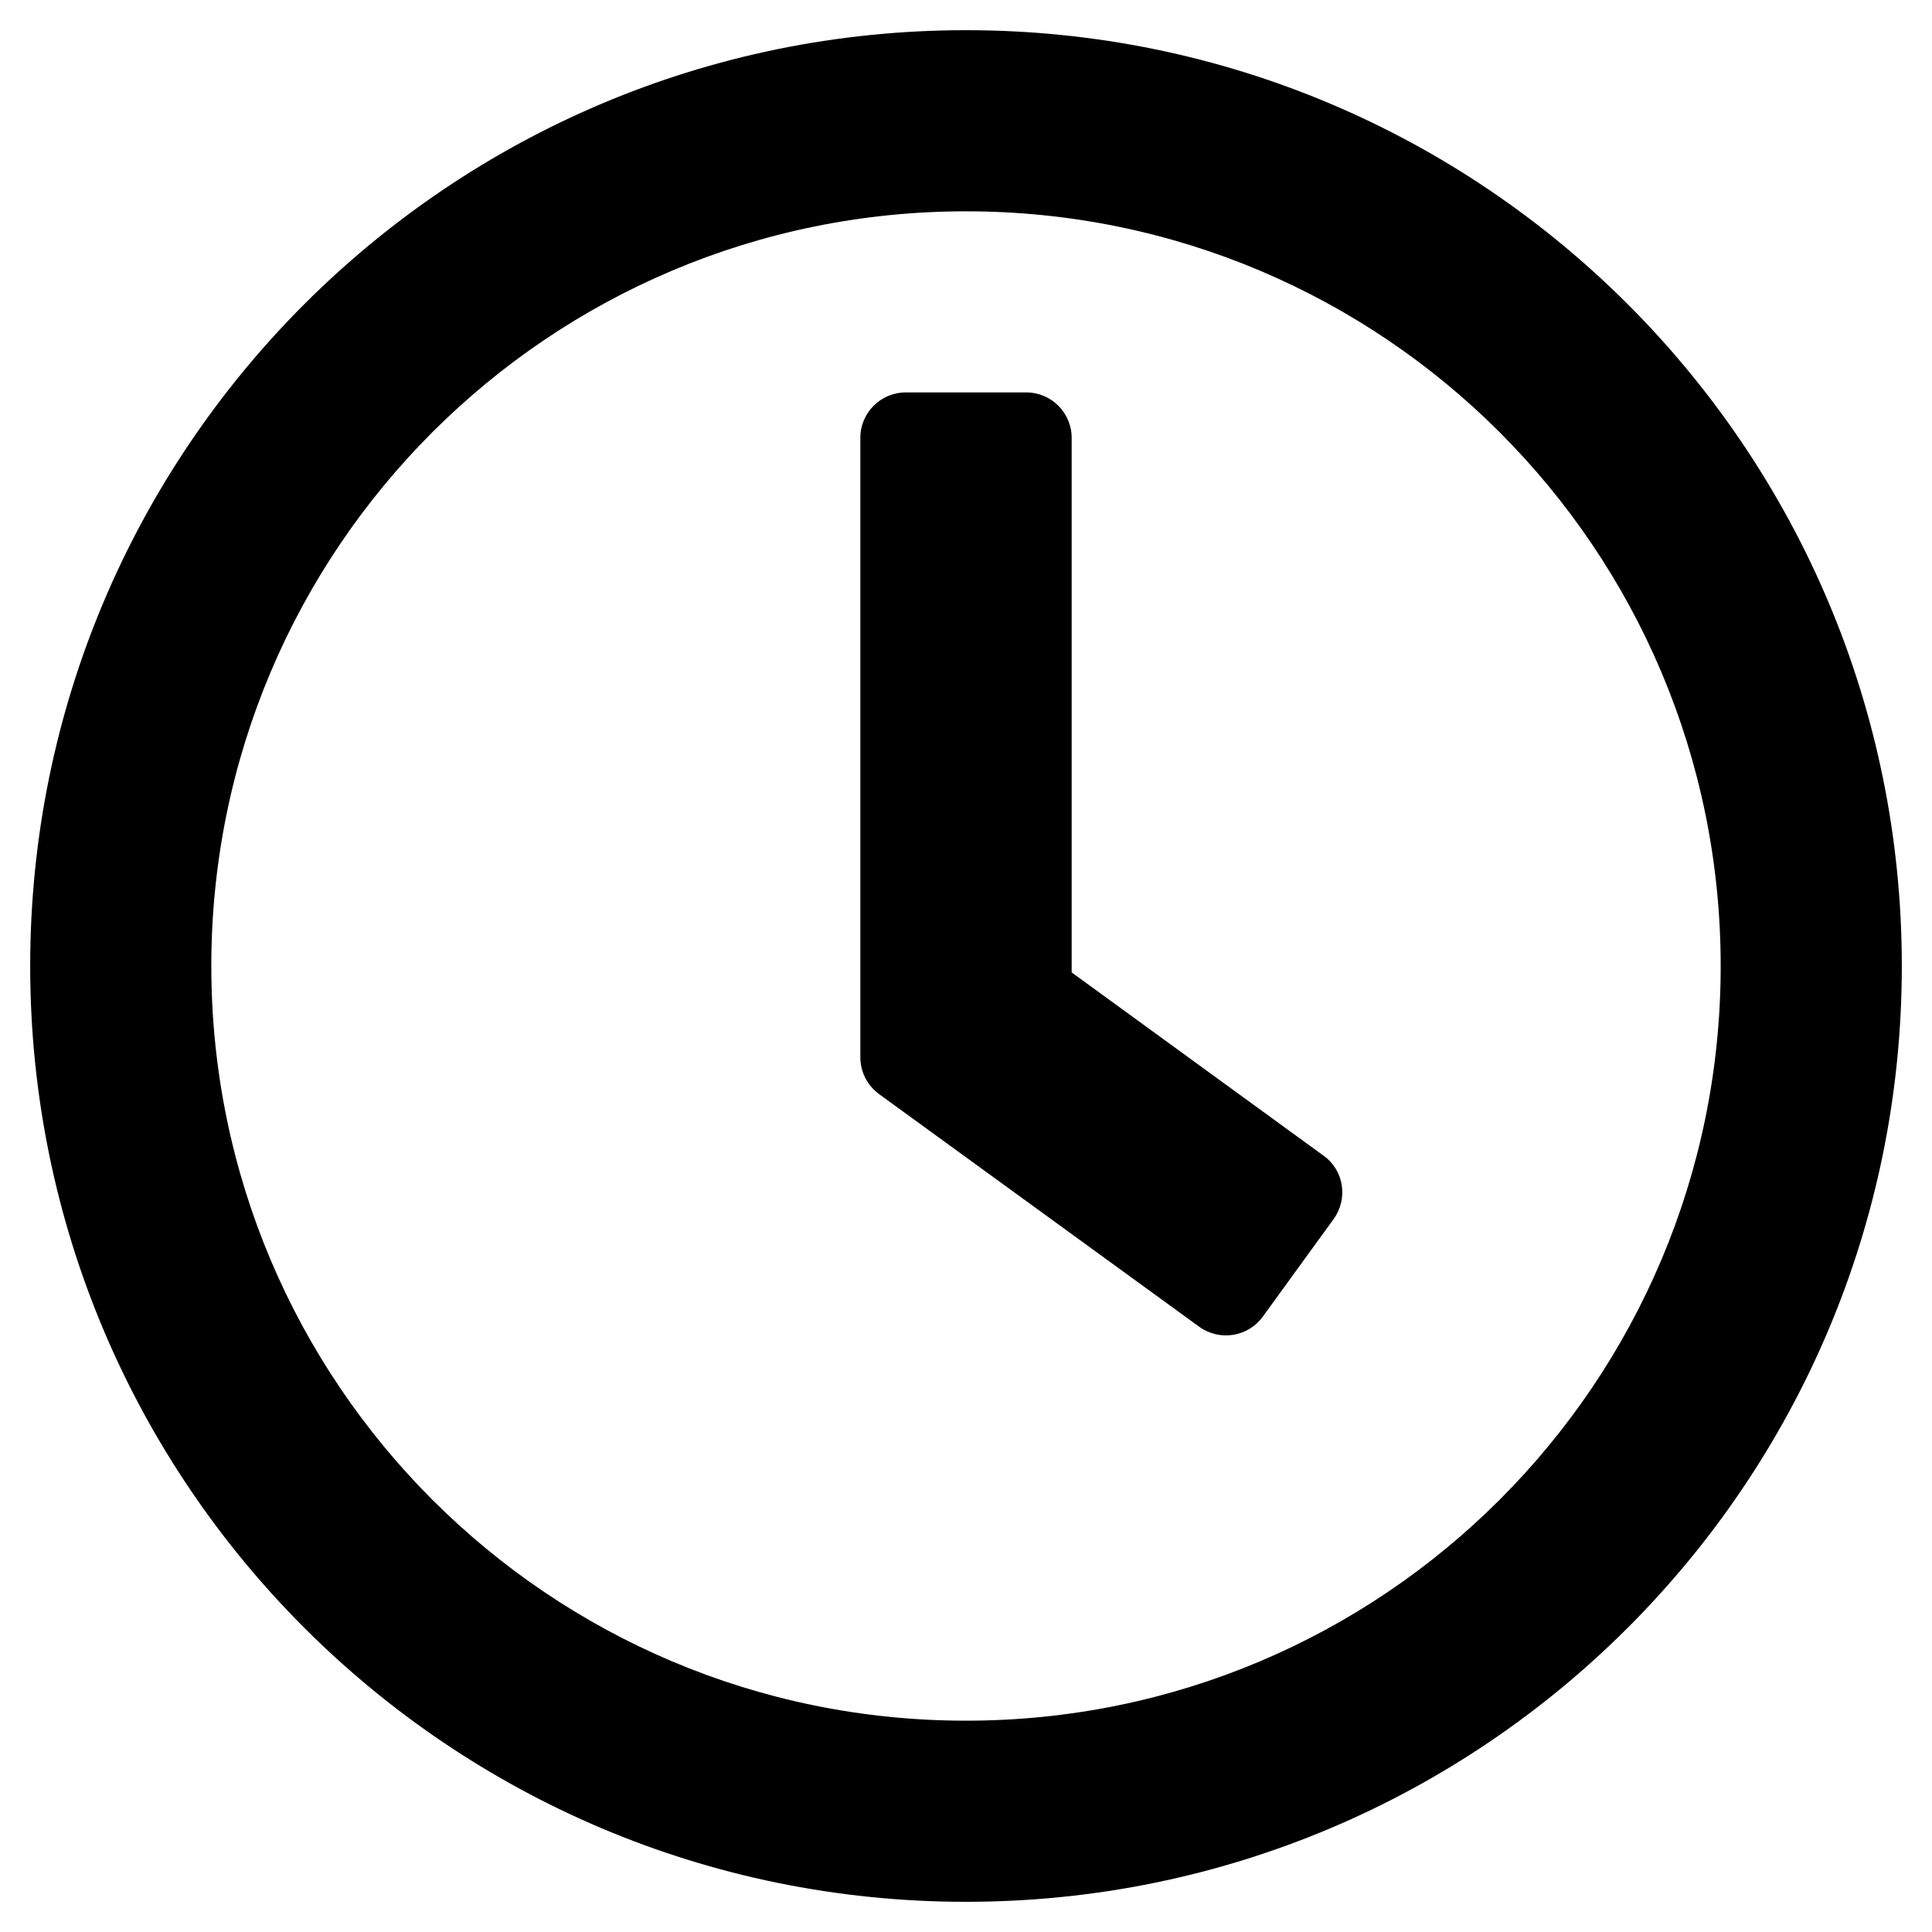
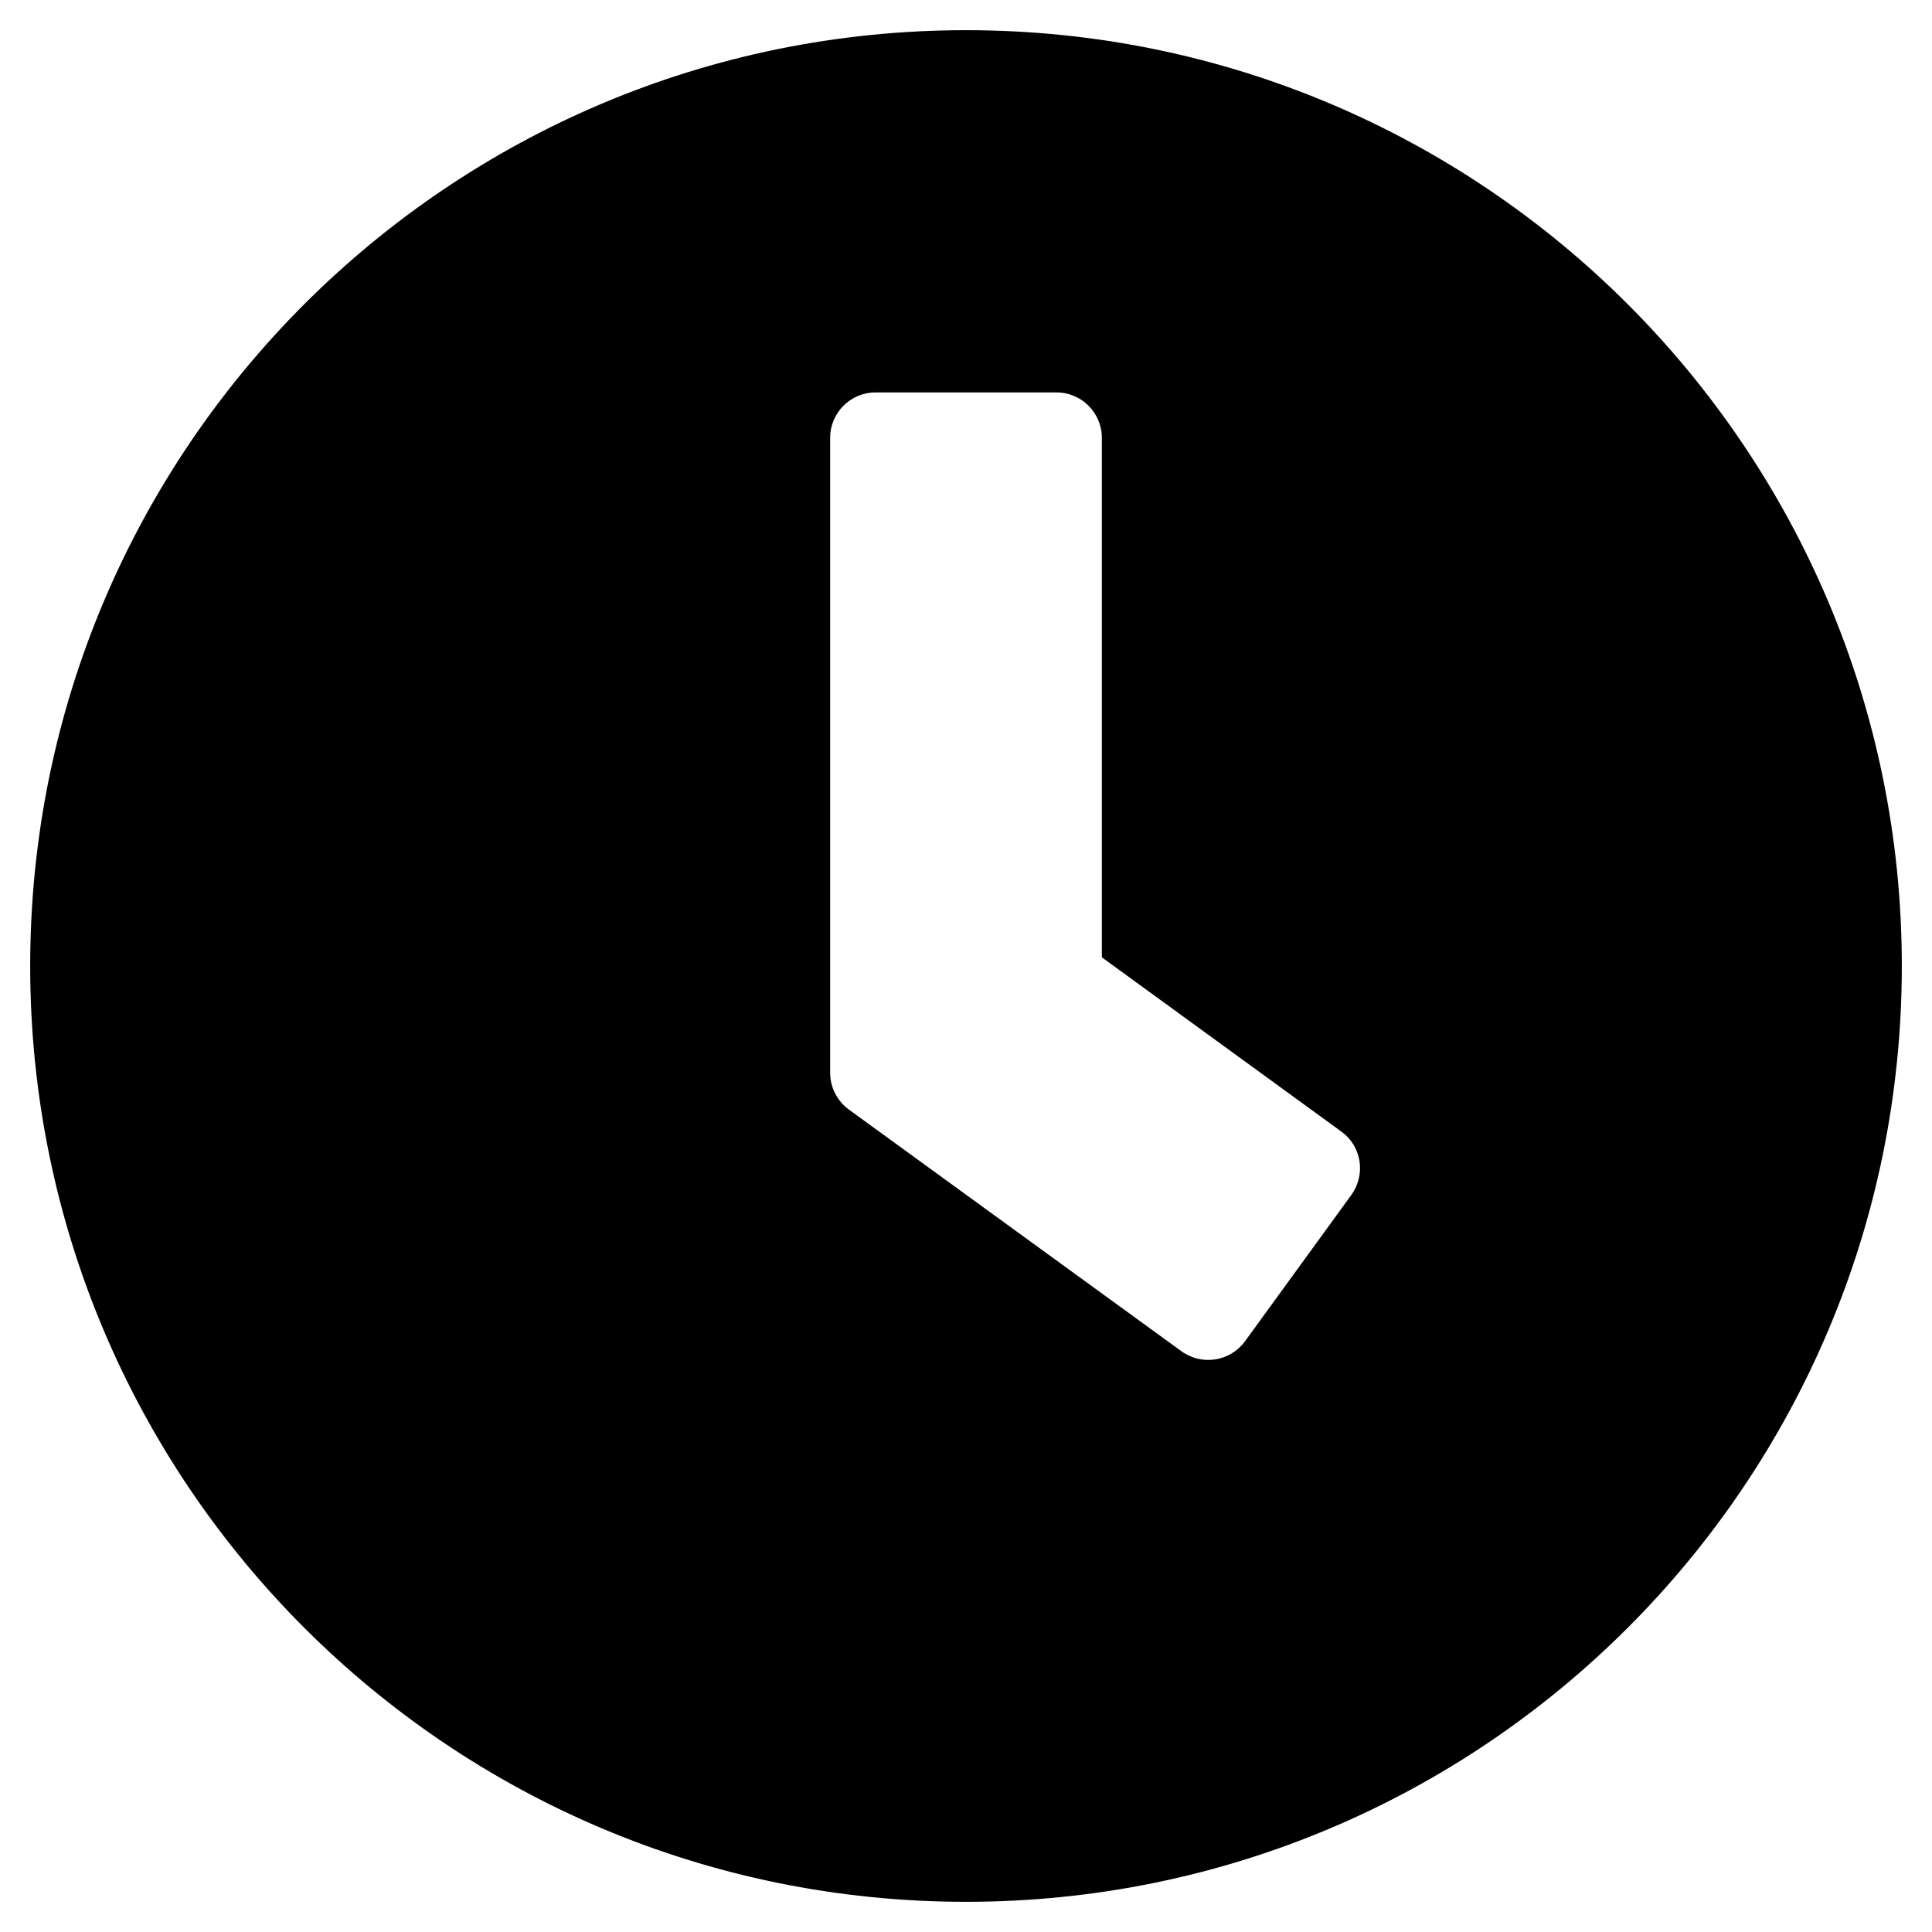
<svg xmlns="http://www.w3.org/2000/svg" viewBox="0 0 512 512">
-   <path d="M256 8C119 8 8 119 8 256s111 248 248 248 248-111 248-248S393 8 256 8zm0 448c-110.5 0-200-89.5-200-200S145.5 56 256 56s200 89.5 200 200-89.5 200-200 200zm61.8-104.4l-84.9-61.7c-3.1-2.3-4.9-5.9-4.9-9.7V116c0-6.6 5.4-12 12-12h32c6.6 0 12 5.4 12 12v141.7l66.8 48.6c5.4 3.9 6.5 11.4 2.6 16.8L334.6 349c-3.9 5.3-11.4 6.5-16.8 2.6z" />
+   <path d="M256 8C119 8 8 119 8 256s111 248 248 248 248-111 248-248S393 8 256 8zm57.1 350.1L224.9 294c-3.1-2.3-4.9-5.9-4.9-9.7V116c0-6.6 5.4-12 12-12h48c6.6 0 12 5.4 12 12v137.7l63.5 46.2c5.4 3.9 6.5 11.4 2.6 16.8l-28.2 38.8c-3.9 5.3-11.4 6.5-16.8 2.6z" />
</svg>
